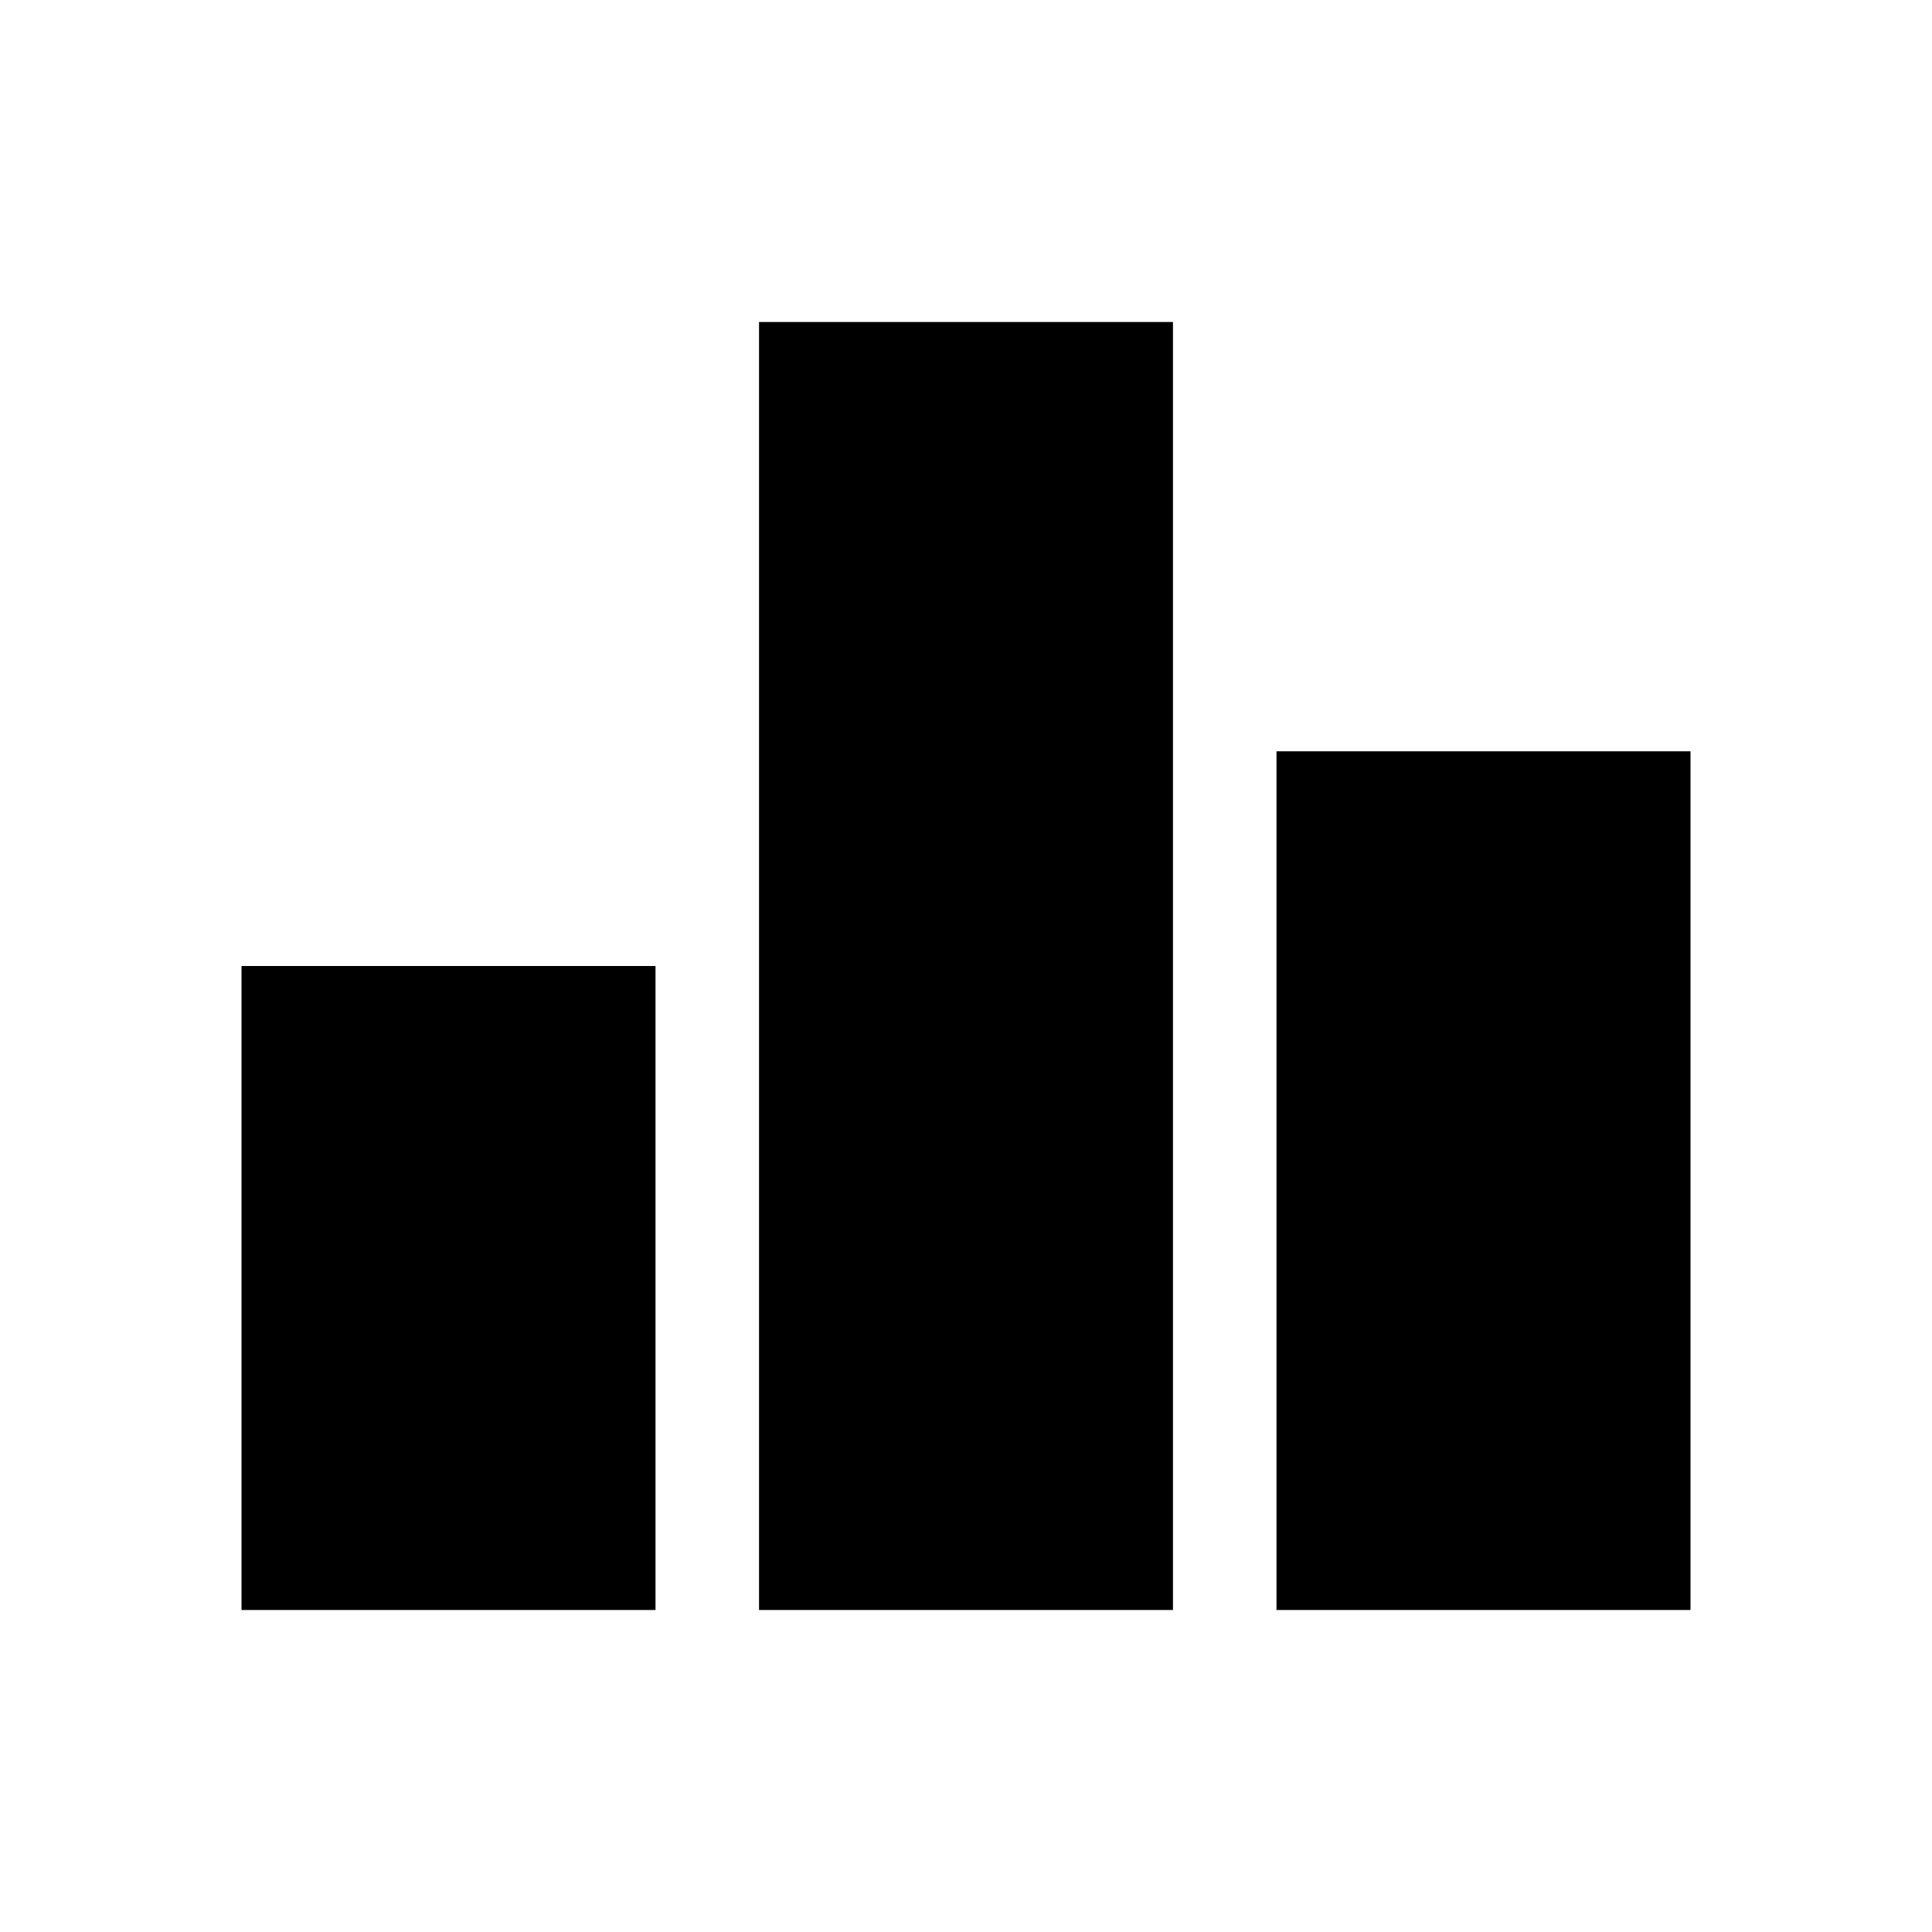
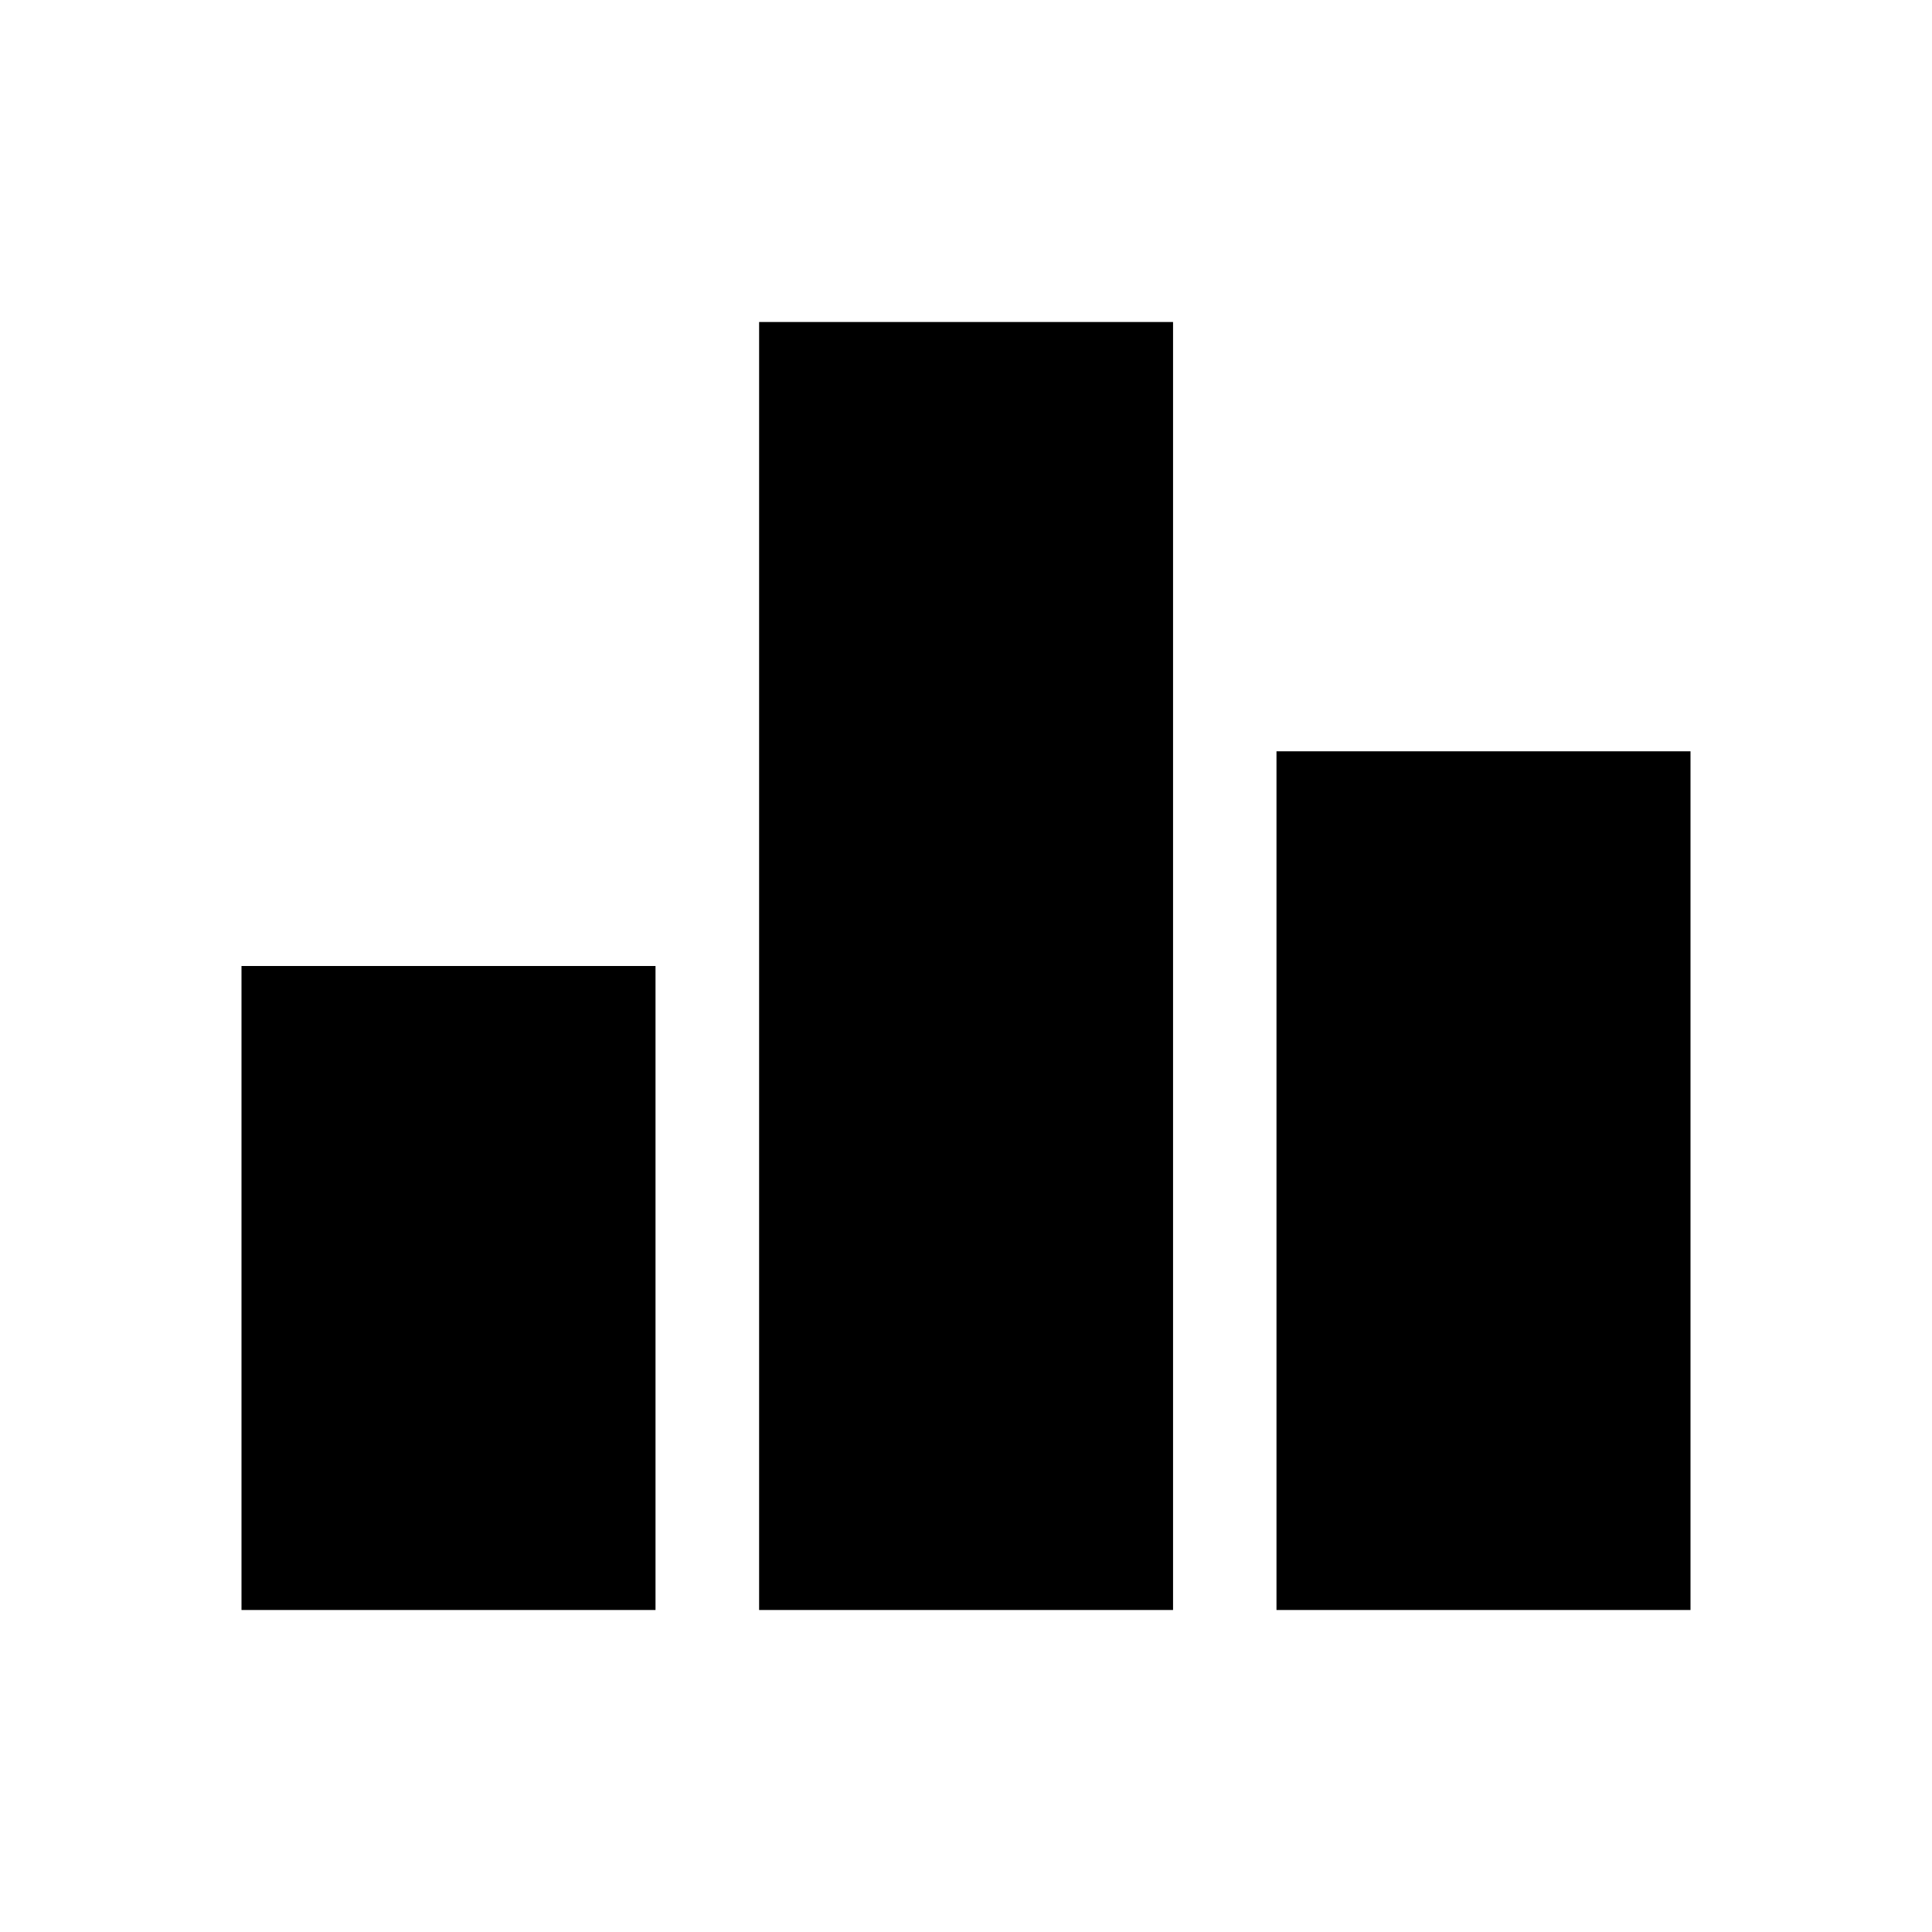
- <svg xmlns="http://www.w3.org/2000/svg" width="24" height="24" viewBox="0 0 24 24" fill="none">
-   <path fill-rule="evenodd" clip-rule="evenodd" d="M15.857 9.333L21 9.333L21 20L15.857 20L15.857 9.333ZM9.429 4L14.571 4L14.571 20L9.429 20L9.429 4ZM3 12L8.143 12L8.143 20L3 20L3 12Z" fill="currentColor" />
+ <svg xmlns="http://www.w3.org/2000/svg" viewBox="0 0 24 24">
+   <g fill="none" fill-rule="evenodd">
+     <path d="M0 0h24v24H0z" />
+     <path clip-rule="evenodd" d="M15.857 9.333H21V20h-5.143V9.333zM9.43 4h5.142v16H9.43V4zM3 12h5.143v8H3v-8z" fill="currentColor" />
+   </g>
</svg>
